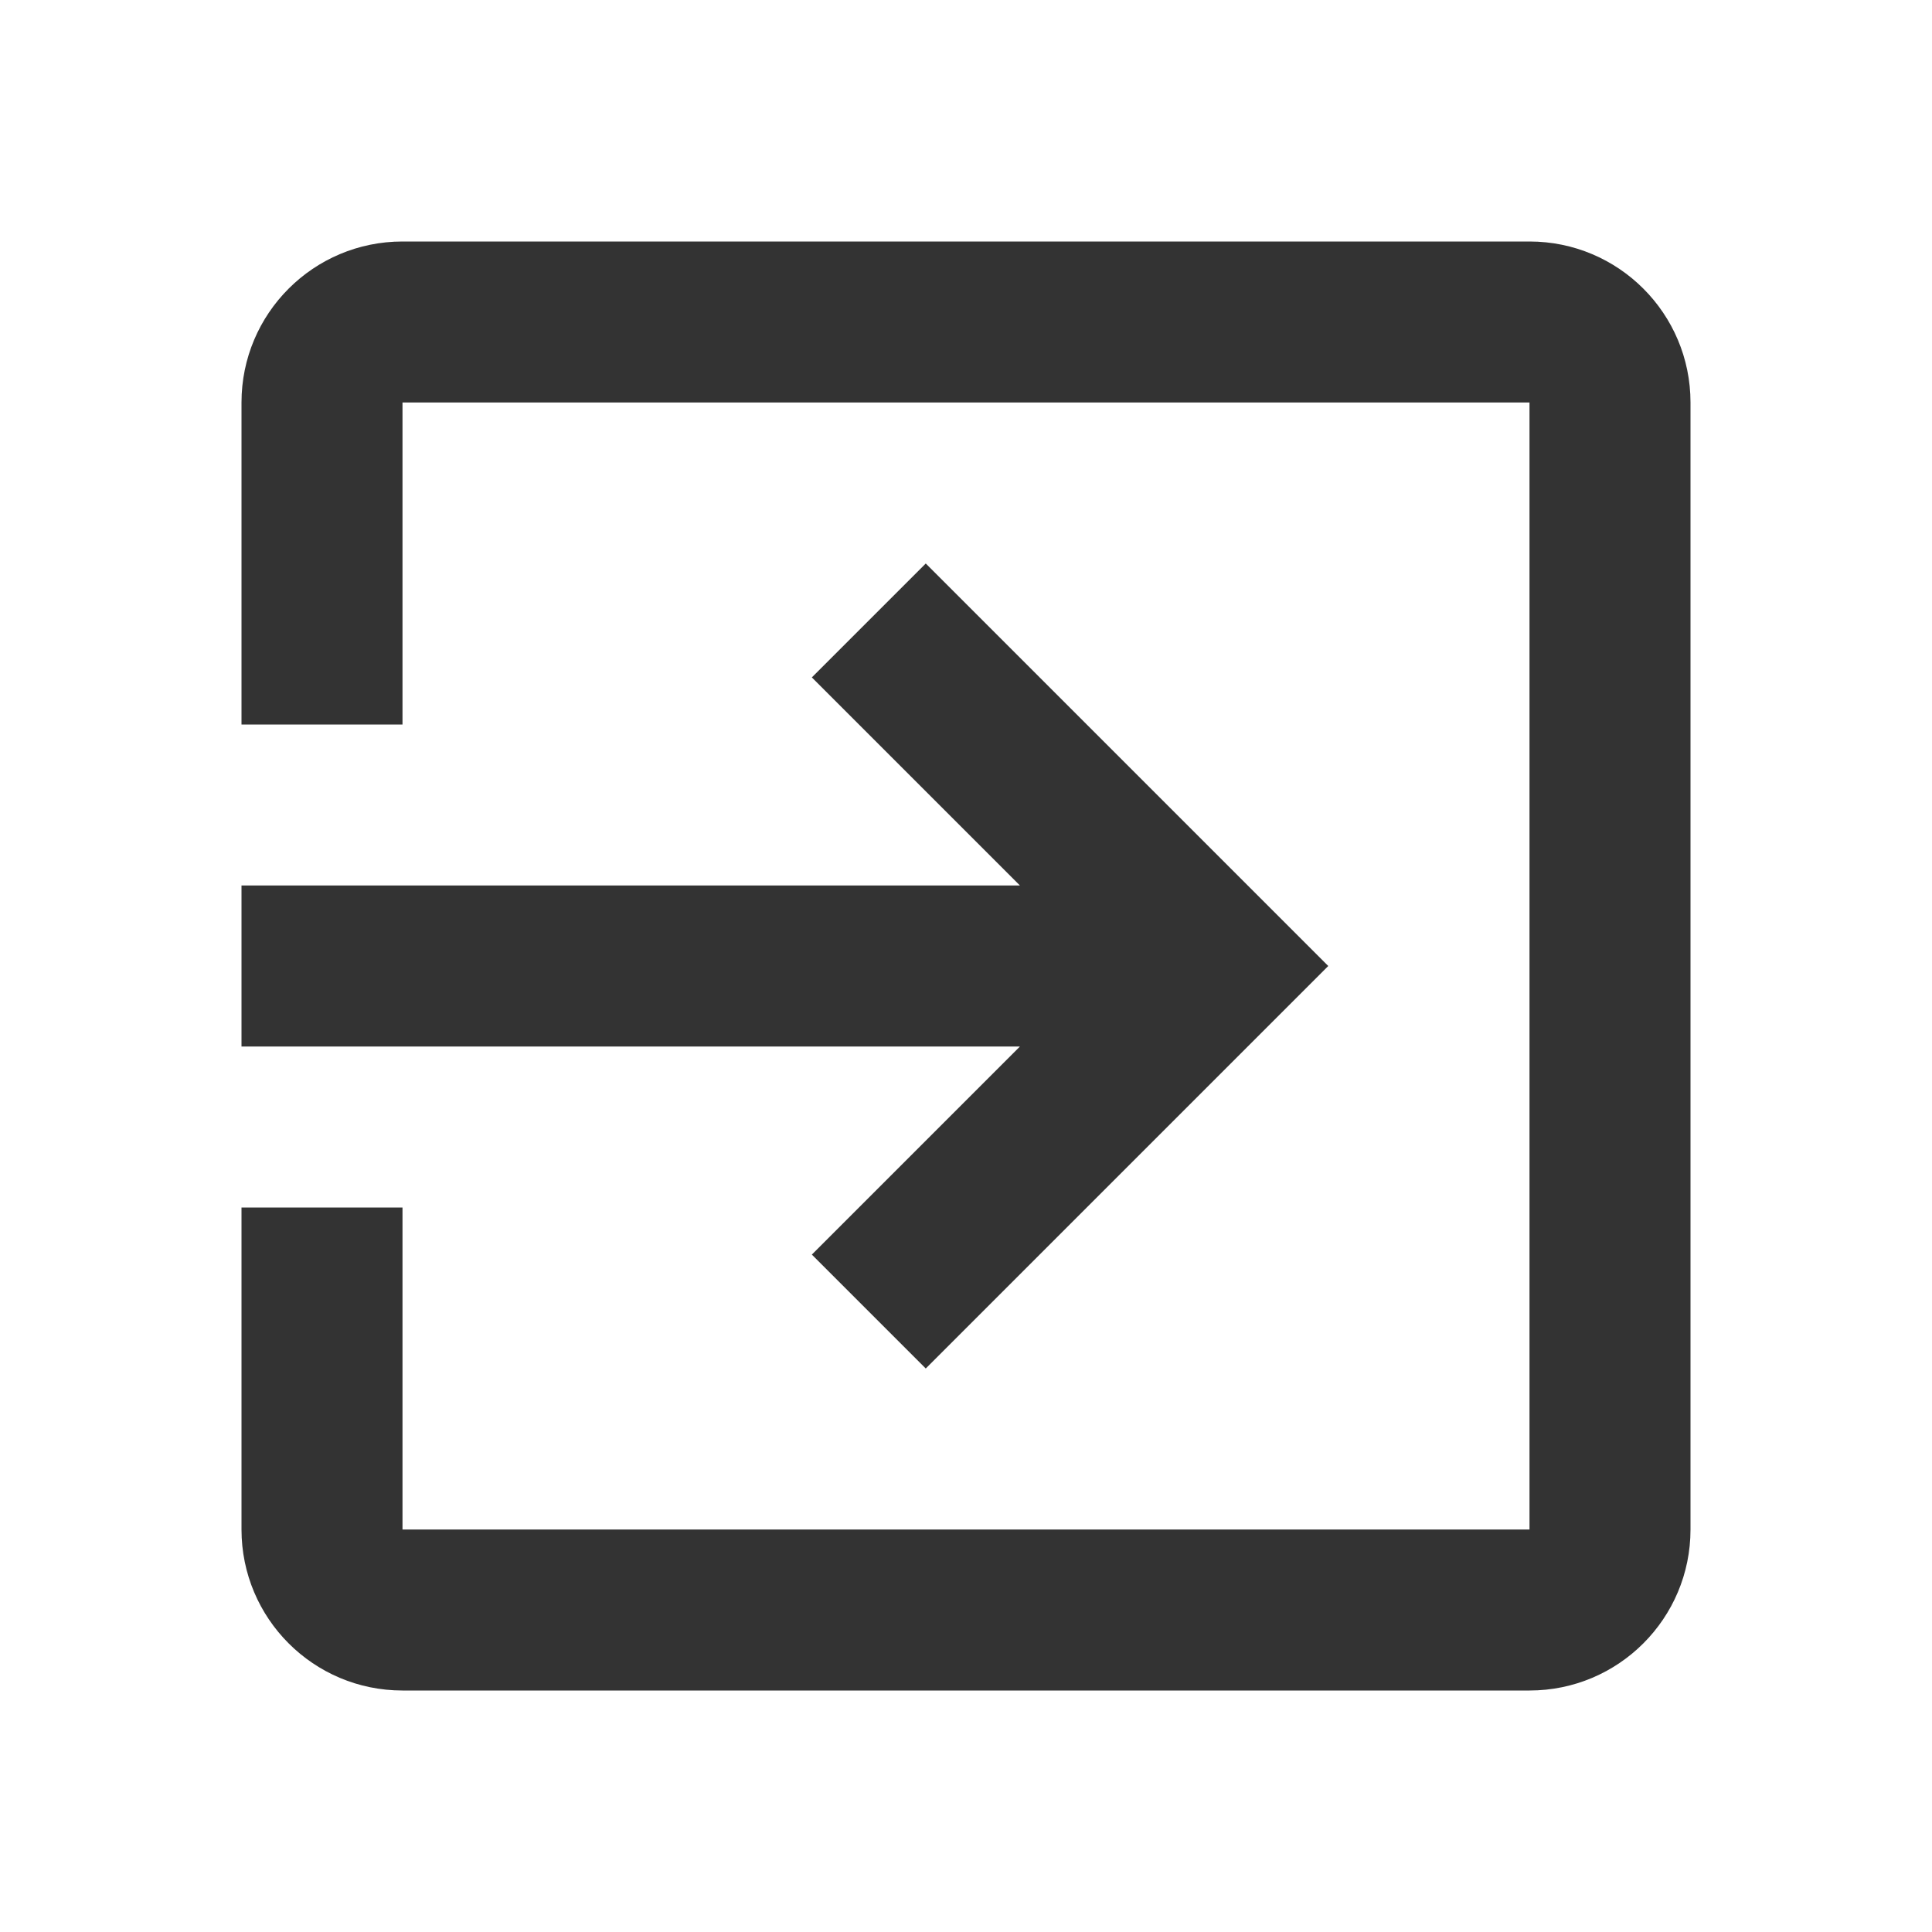
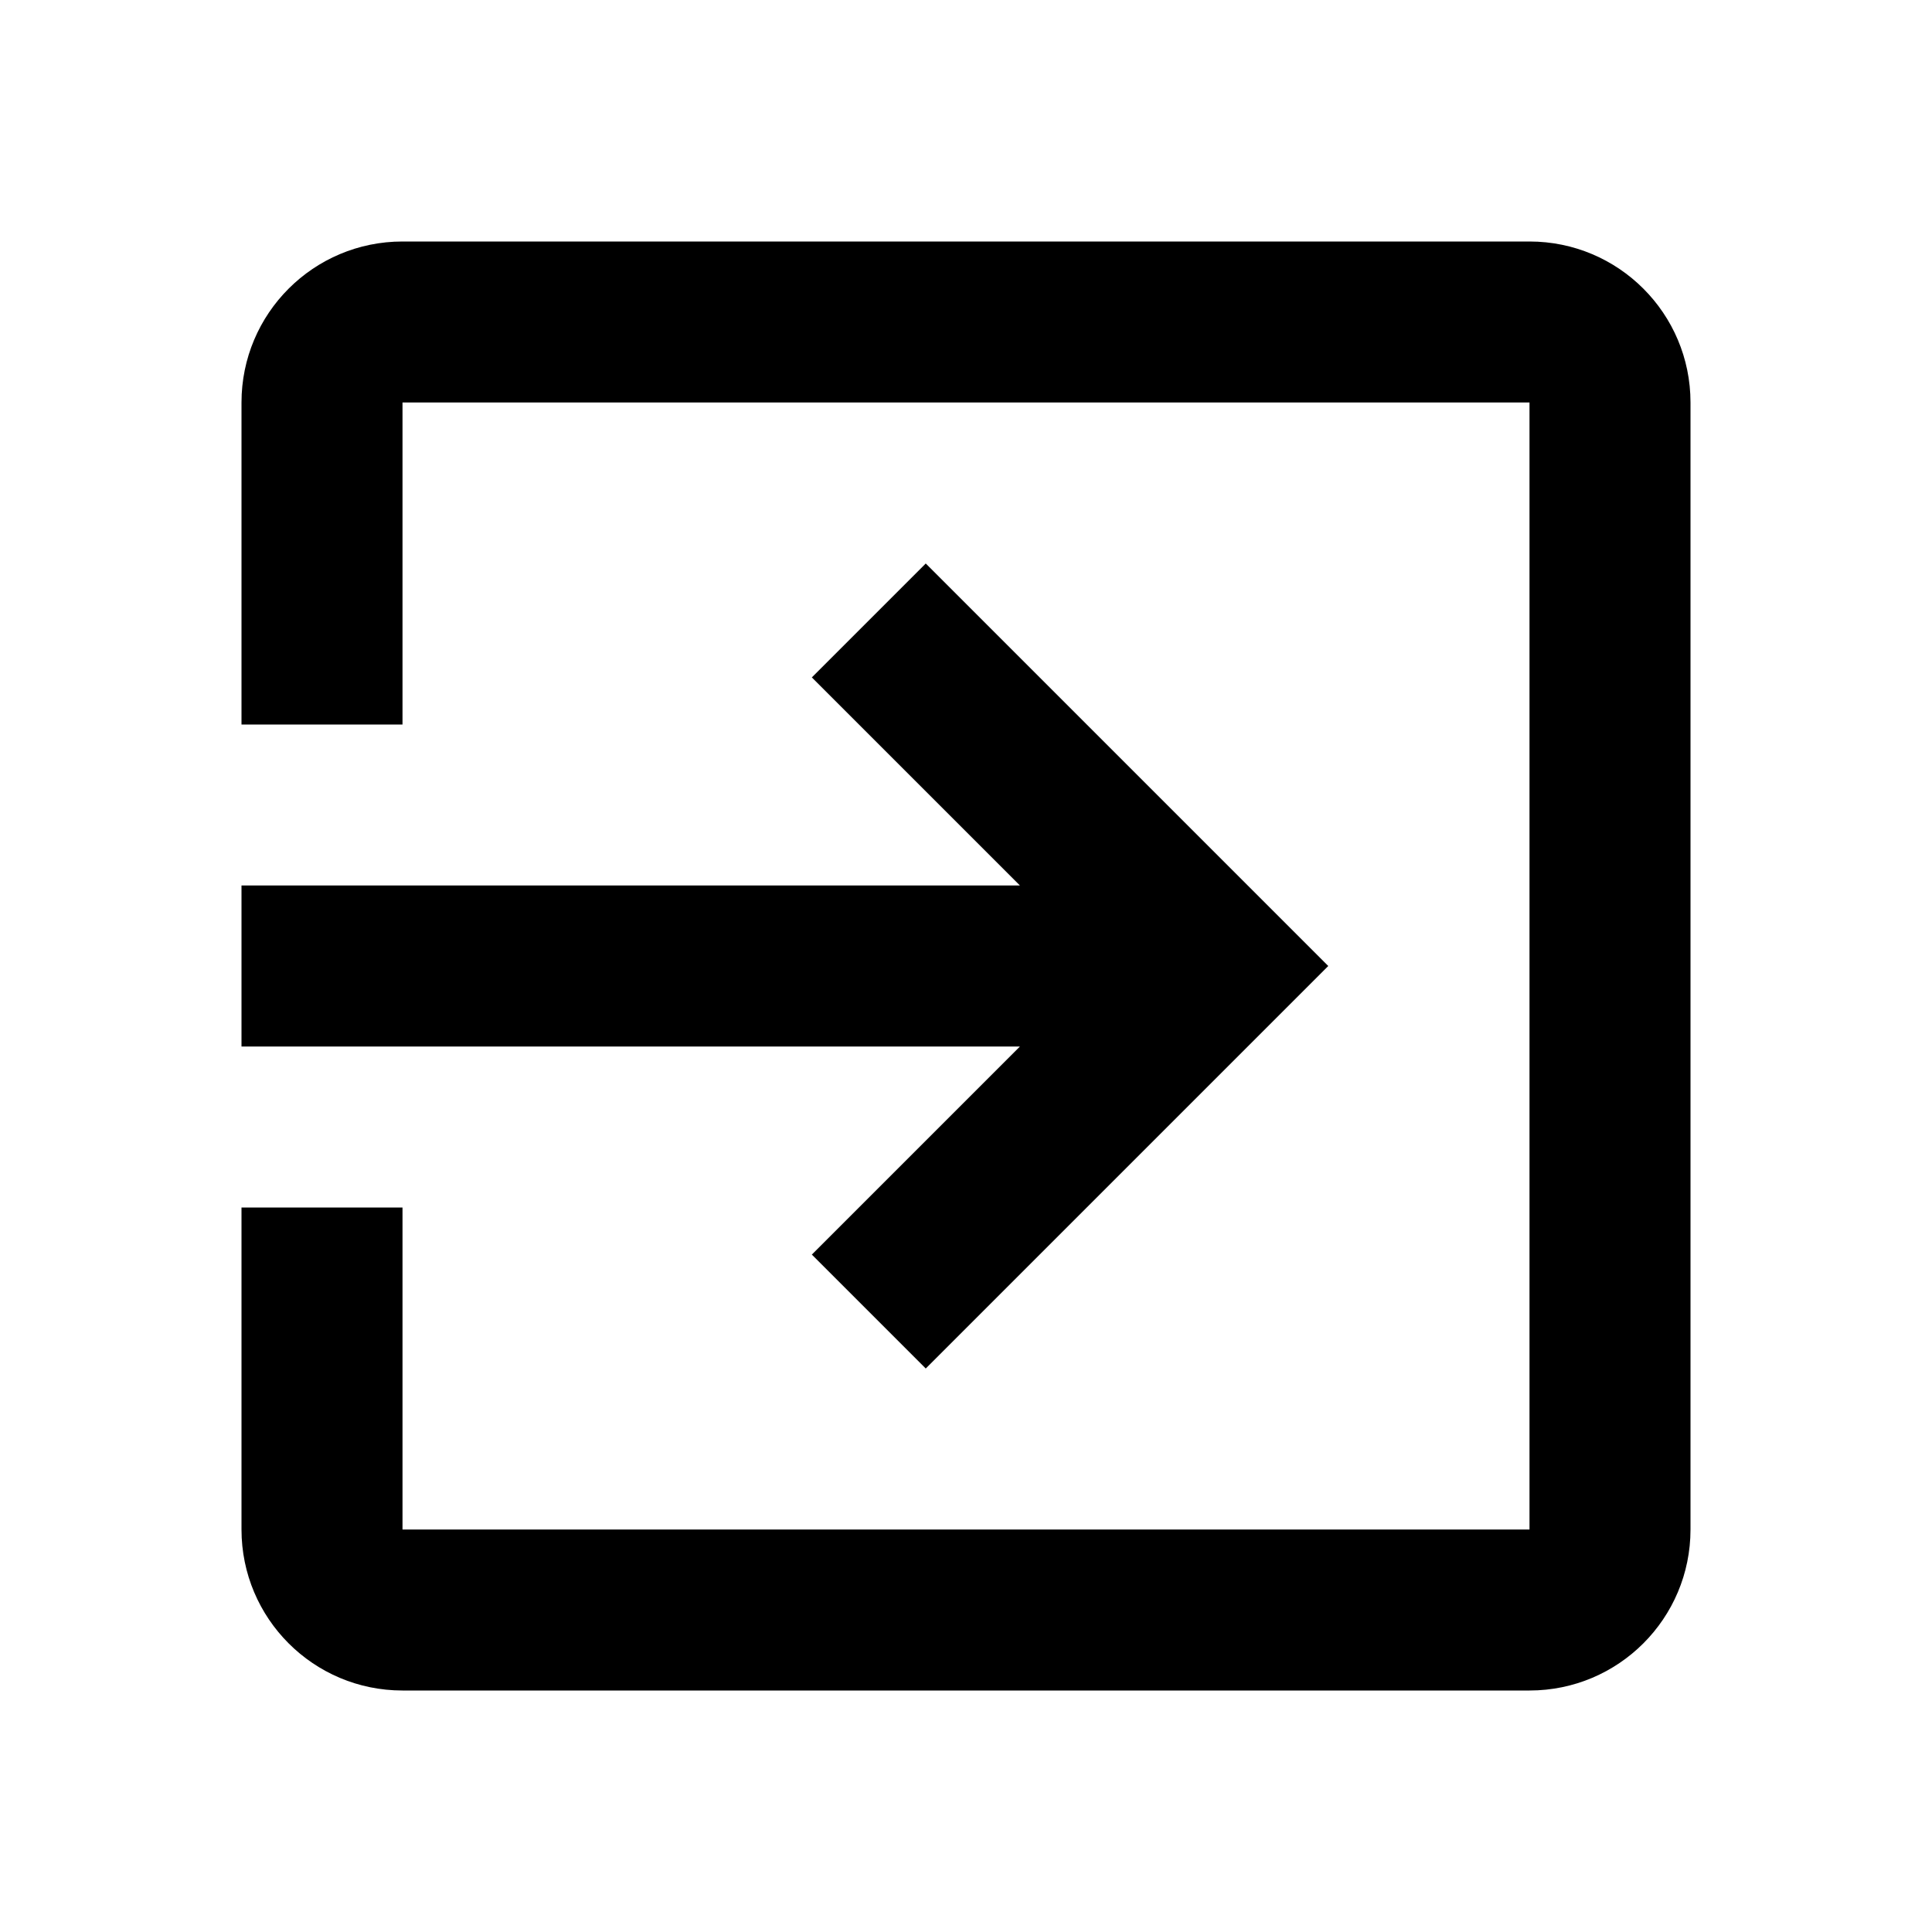
- <svg xmlns="http://www.w3.org/2000/svg" class="icon" width="200px" height="200.00px" viewBox="0 0 1024 1024" version="1.1">
-   <path fill="#333333" d="M430.293 664.96l60.374 60.373L704 512 490.667 298.667l-60.374 60.373 110.294 110.293H128v85.334h412.587L430.293 664.96zM810.667 128H213.333C166.187 128 128 166.187 128 213.333V384h85.333V213.333h597.334v597.334H213.333V640H128v170.667C128 857.813 166.187 896 213.333 896h597.334C857.813 896 896 857.813 896 810.667V213.333C896 166.187 857.813 128 810.667 128z" />
+ <svg xmlns="http://www.w3.org/2000/svg" width="200px" height="200.00px" viewBox="0 0 1024 1024" version="1.1">
+   <path d="M430.293 664.96l60.374 60.373L704 512 490.667 298.667l-60.374 60.373 110.294 110.293H128v85.334h412.587L430.293 664.96zM810.667 128H213.333C166.187 128 128 166.187 128 213.333V384h85.333V213.333h597.334v597.334H213.333V640H128v170.667C128 857.813 166.187 896 213.333 896h597.334C857.813 896 896 857.813 896 810.667V213.333C896 166.187 857.813 128 810.667 128z" />
</svg>
